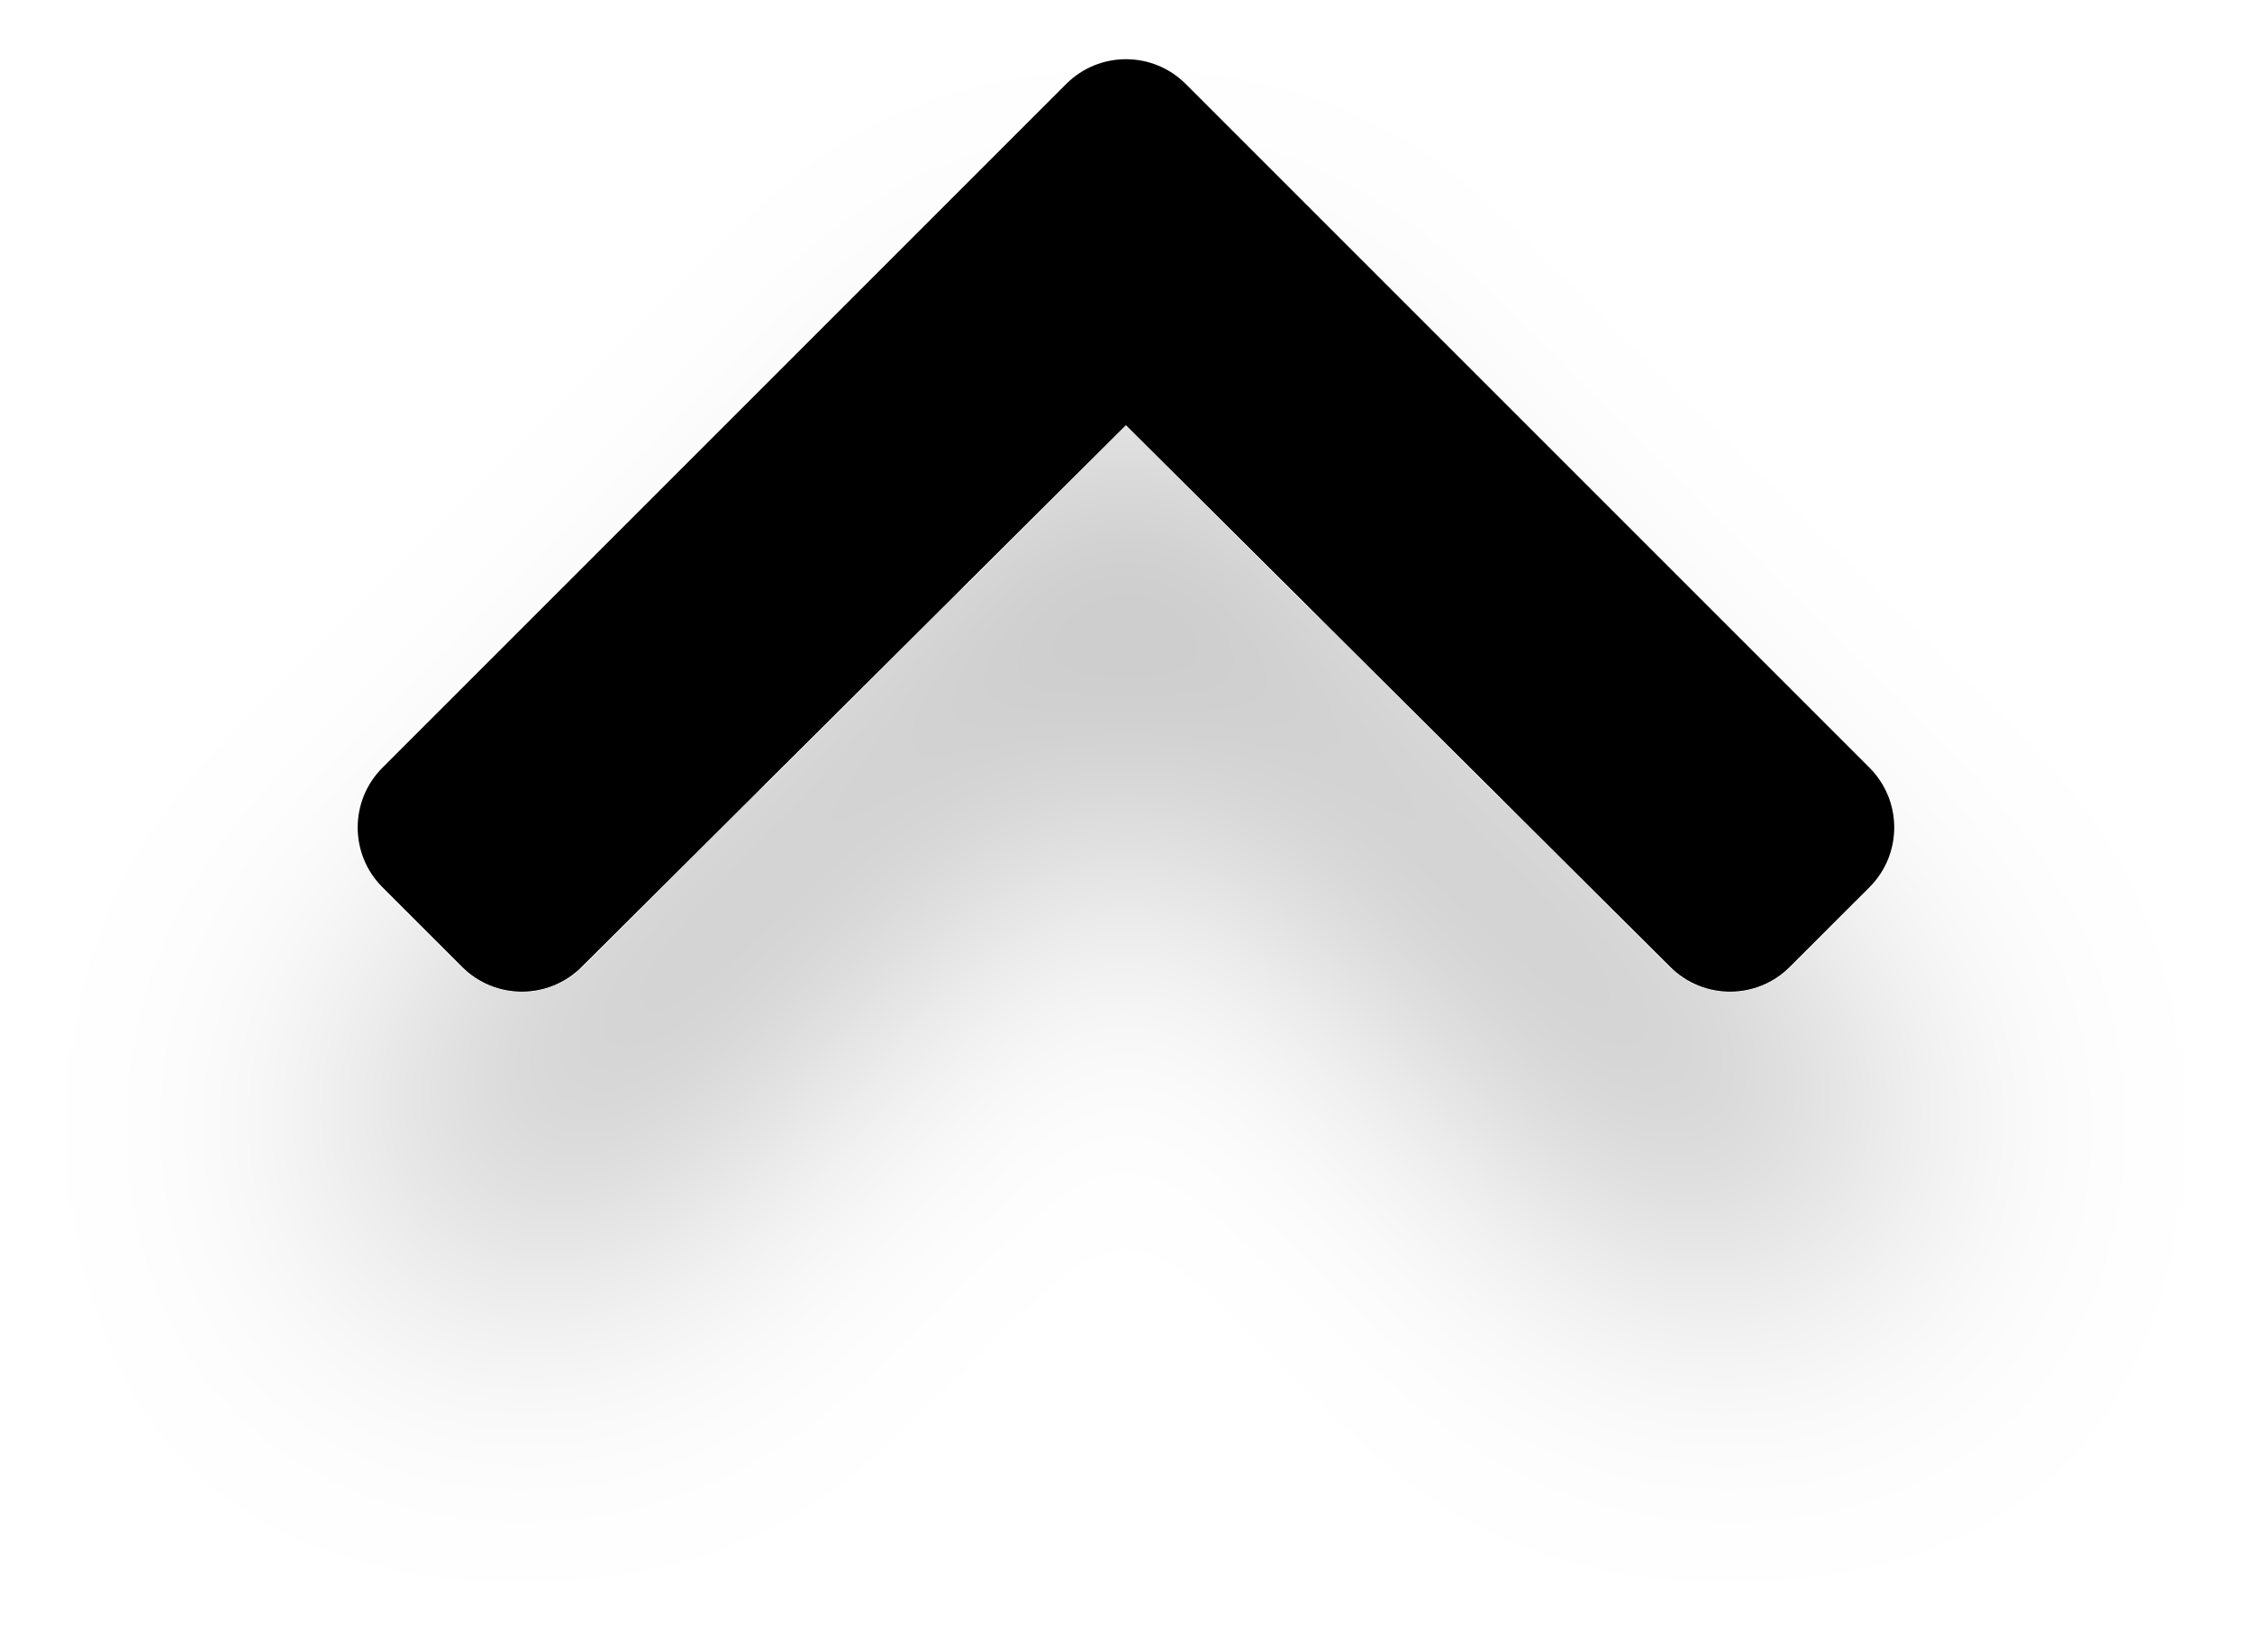
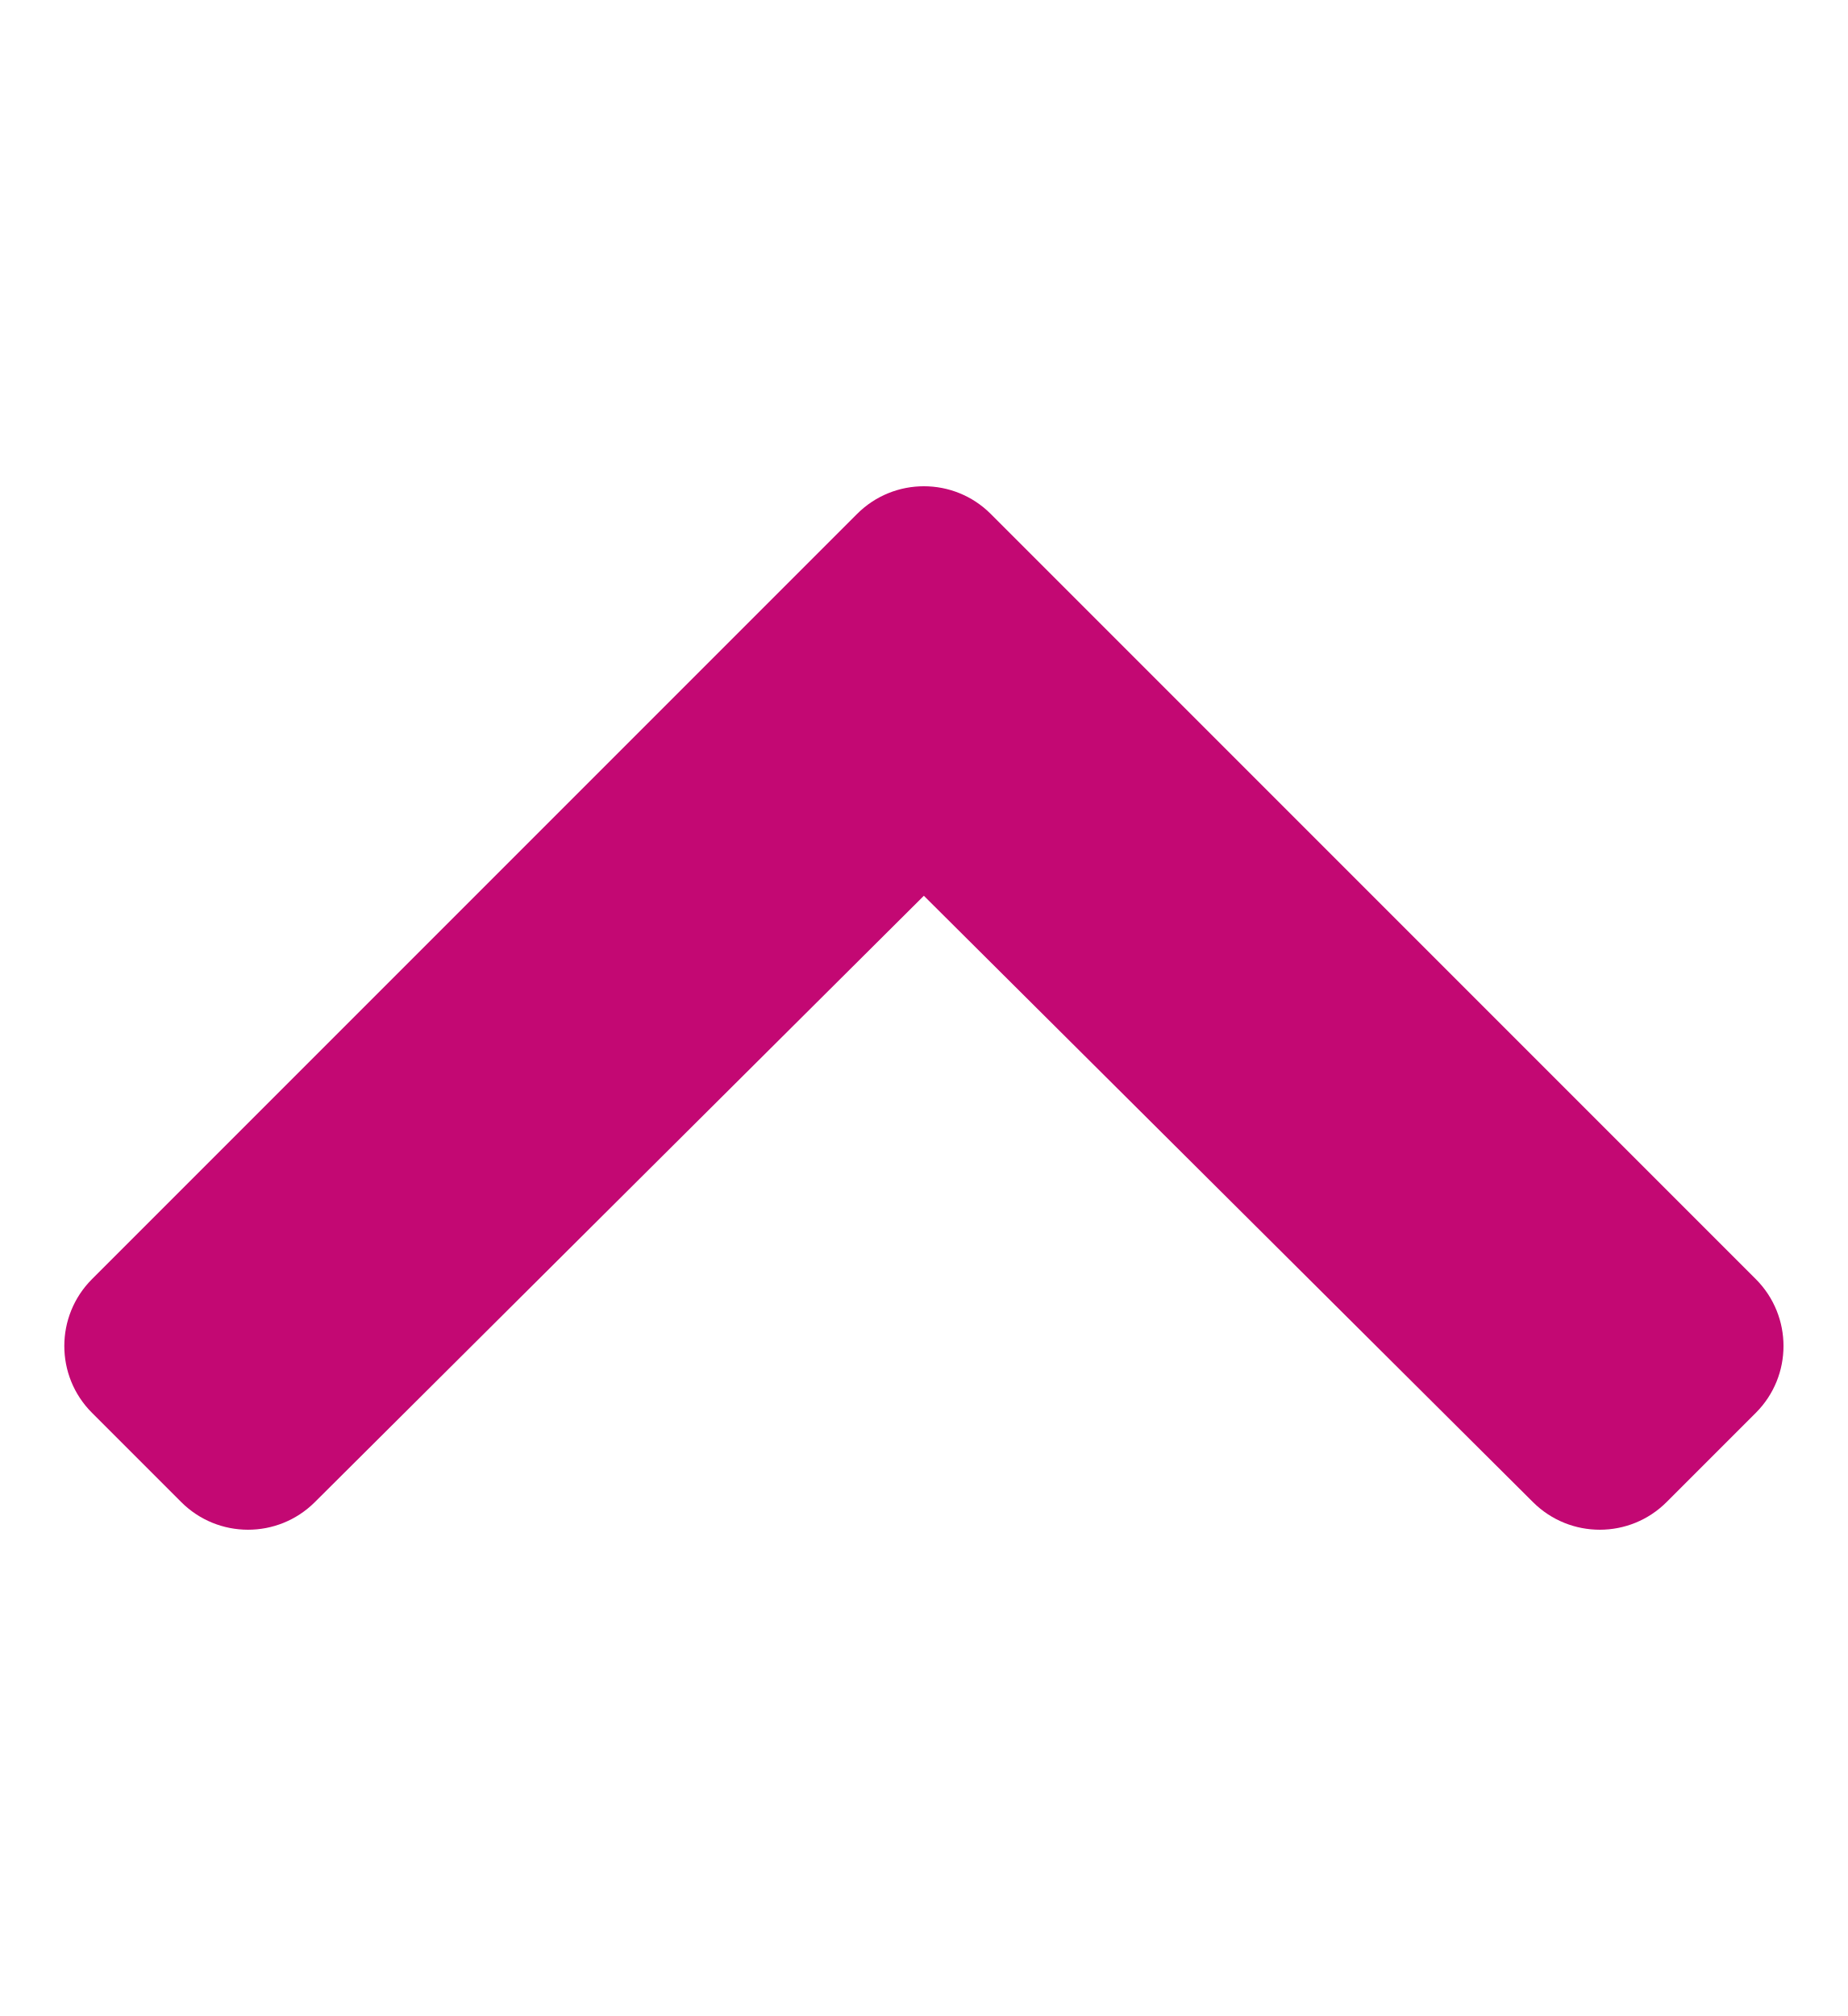
- <svg xmlns="http://www.w3.org/2000/svg" width="30" height="22" viewBox="0 0 30 22" fill="none">
-   <g filter="url(#filter0_d_83_6369)">
-     <path d="M15.795 1.118L24.905 10.228C25.344 10.668 25.344 11.38 24.905 11.819L23.842 12.882C23.404 13.32 22.693 13.321 22.253 12.884L14.999 5.664L7.746 12.884C7.306 13.321 6.595 13.32 6.157 12.882L5.094 11.819C4.655 11.38 4.655 10.668 5.094 10.228L14.204 1.118C14.643 0.679 15.356 0.679 15.795 1.118Z" fill="black" />
-   </g>
-   <defs>
-     <filter id="filter0_d_83_6369" x="0.765" y="0.789" width="28.47" height="20.422" filterUnits="userSpaceOnUse" color-interpolation-filters="sRGB">
-       <feFlood flood-opacity="0" result="BackgroundImageFix" />
-       <feColorMatrix in="SourceAlpha" type="matrix" values="0 0 0 0 0 0 0 0 0 0 0 0 0 0 0 0 0 0 127 0" result="hardAlpha" />
-       <feOffset dy="4" />
-       <feGaussianBlur stdDeviation="2" />
-       <feComposite in2="hardAlpha" operator="out" />
-       <feColorMatrix type="matrix" values="0 0 0 0 0 0 0 0 0 0 0 0 0 0 0 0 0 0 0.25 0" />
-       <feBlend mode="normal" in2="BackgroundImageFix" result="effect1_dropShadow_83_6369" />
-       <feBlend mode="normal" in="SourceGraphic" in2="effect1_dropShadow_83_6369" result="shape" />
-     </filter>
-   </defs>
+ <svg xmlns="http://www.w3.org/2000/svg" width="22" height="24" viewBox="0 0 22 24" fill="none">
+   <path d="M11.796 6.118L20.906 15.228C21.345 15.668 21.345 16.38 20.906 16.819L19.843 17.882C19.405 18.32 18.694 18.321 18.254 17.884L11 10.664L3.747 17.884C3.307 18.321 2.596 18.32 2.158 17.882L1.095 16.819C0.656 16.38 0.656 15.668 1.095 15.228L10.205 6.118C10.644 5.679 11.357 5.679 11.796 6.118Z" fill="#C30873" />
</svg>
